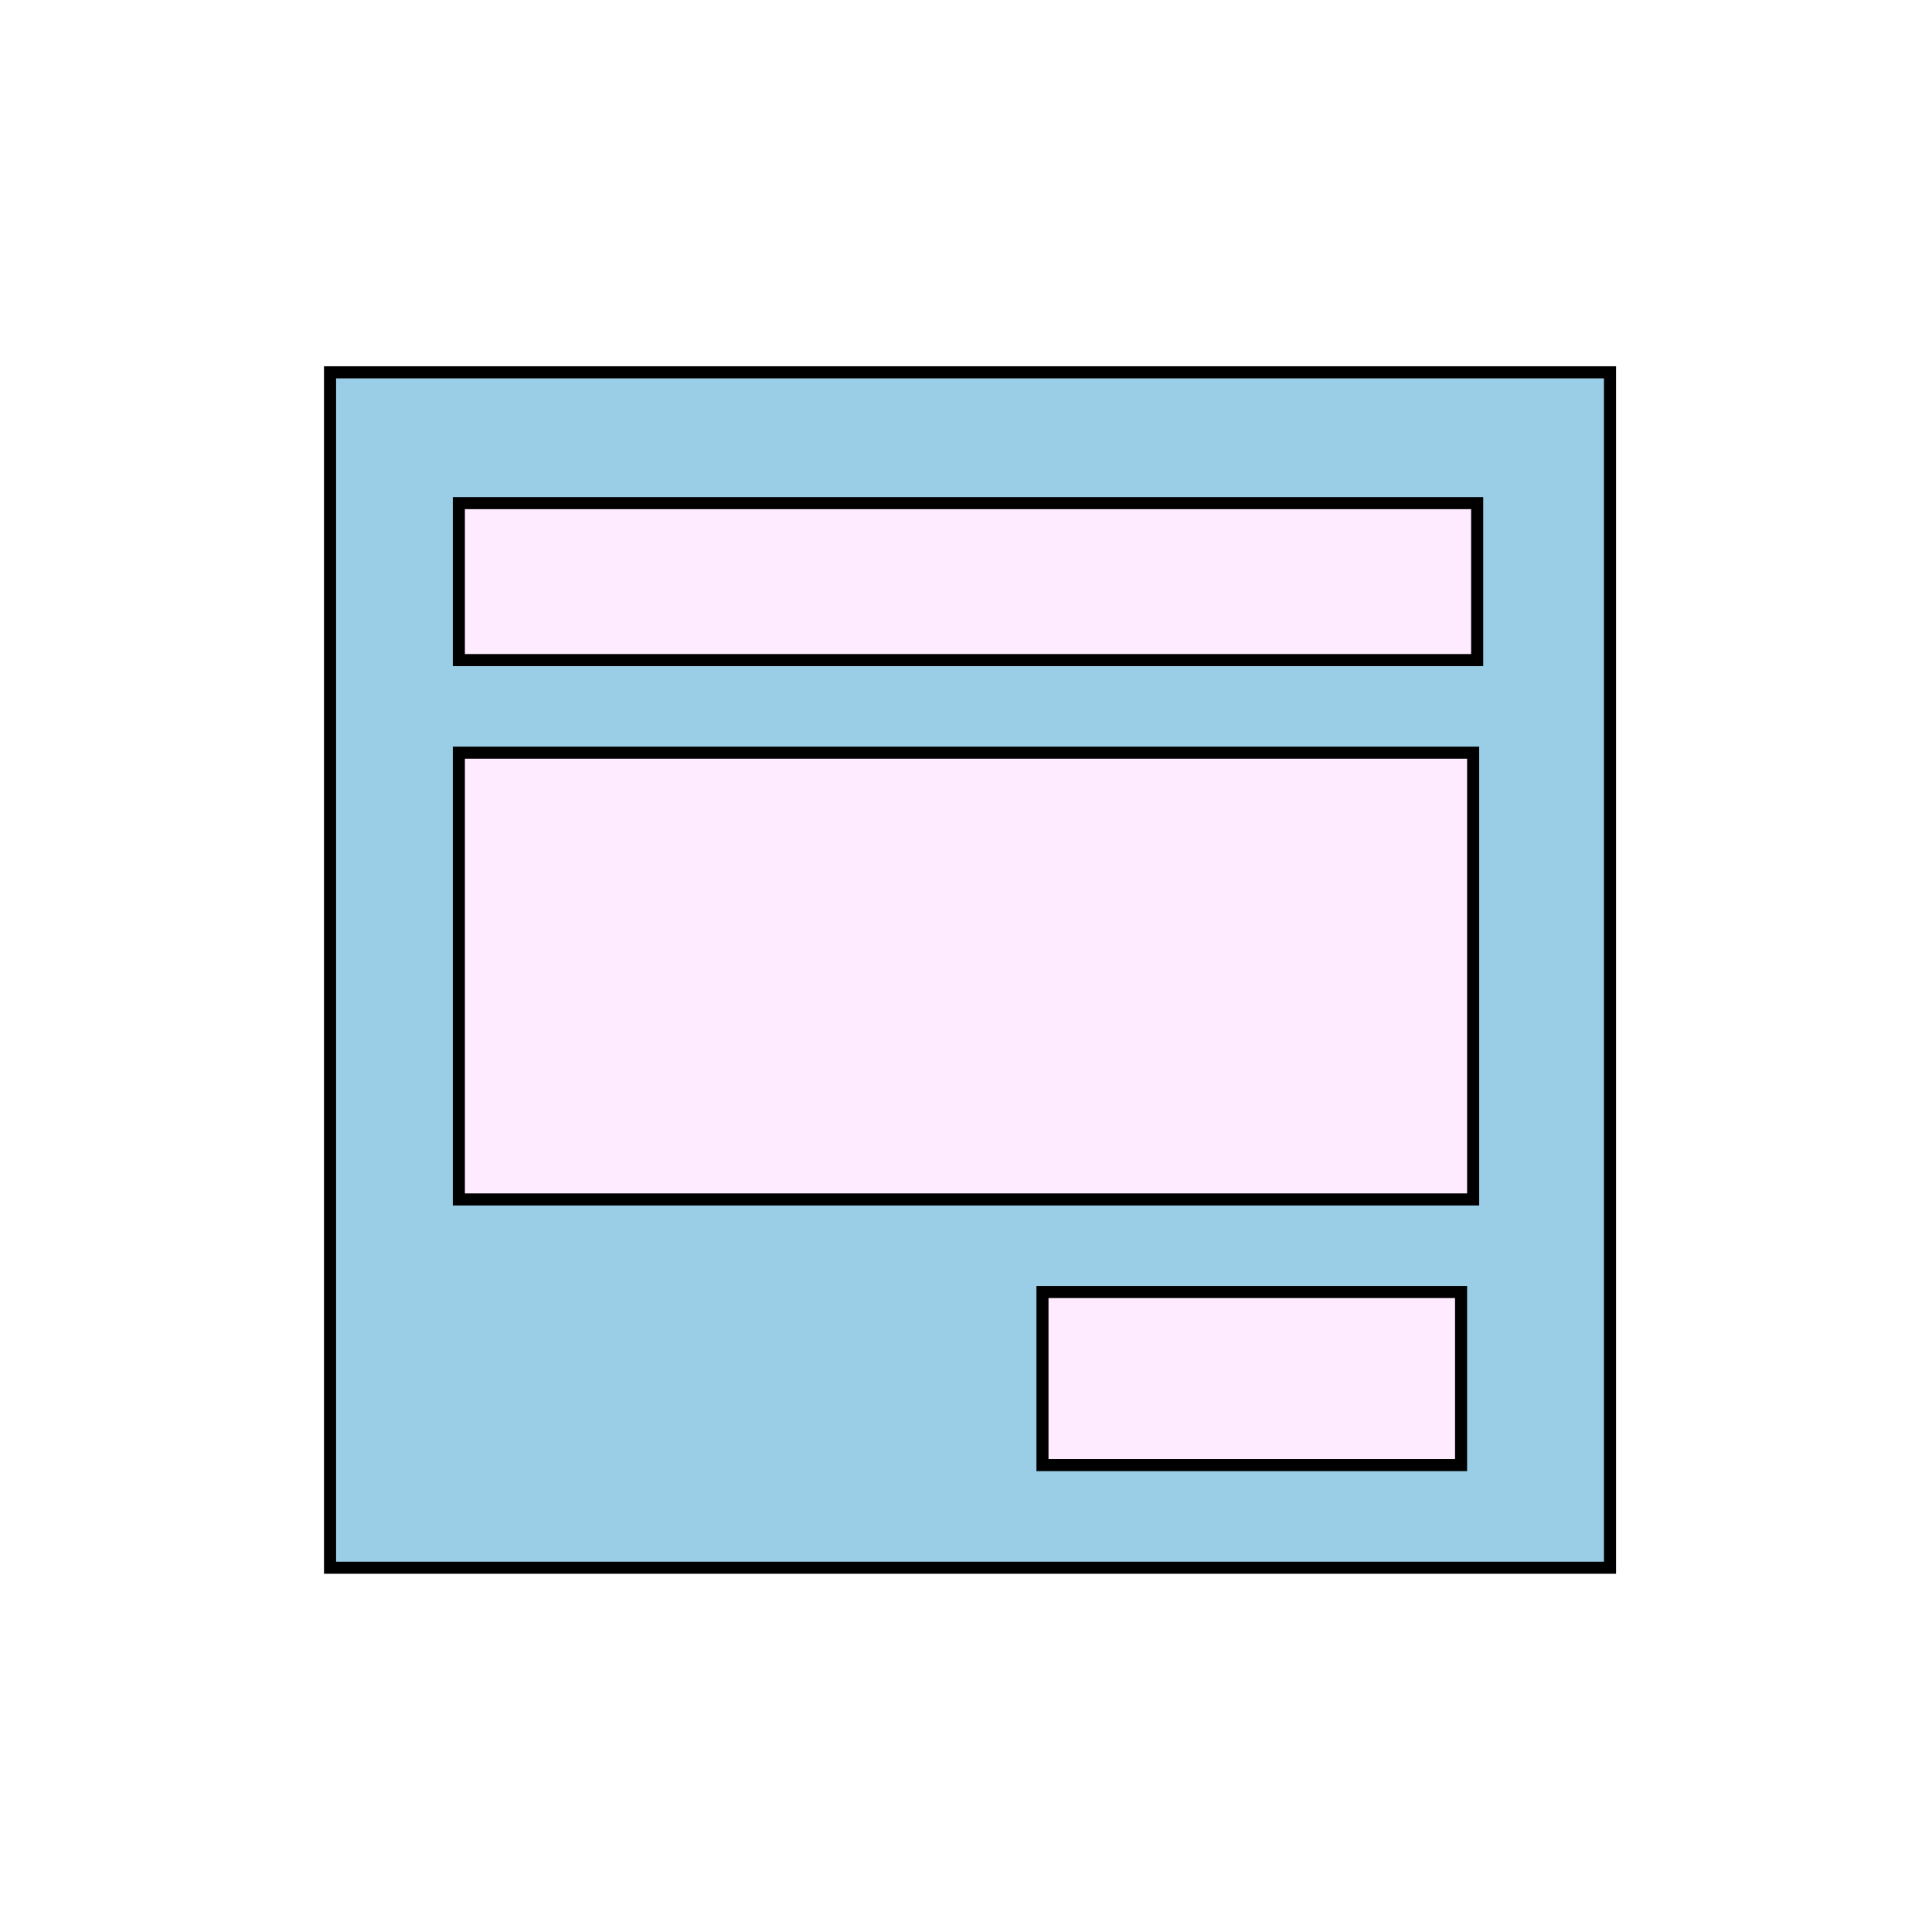
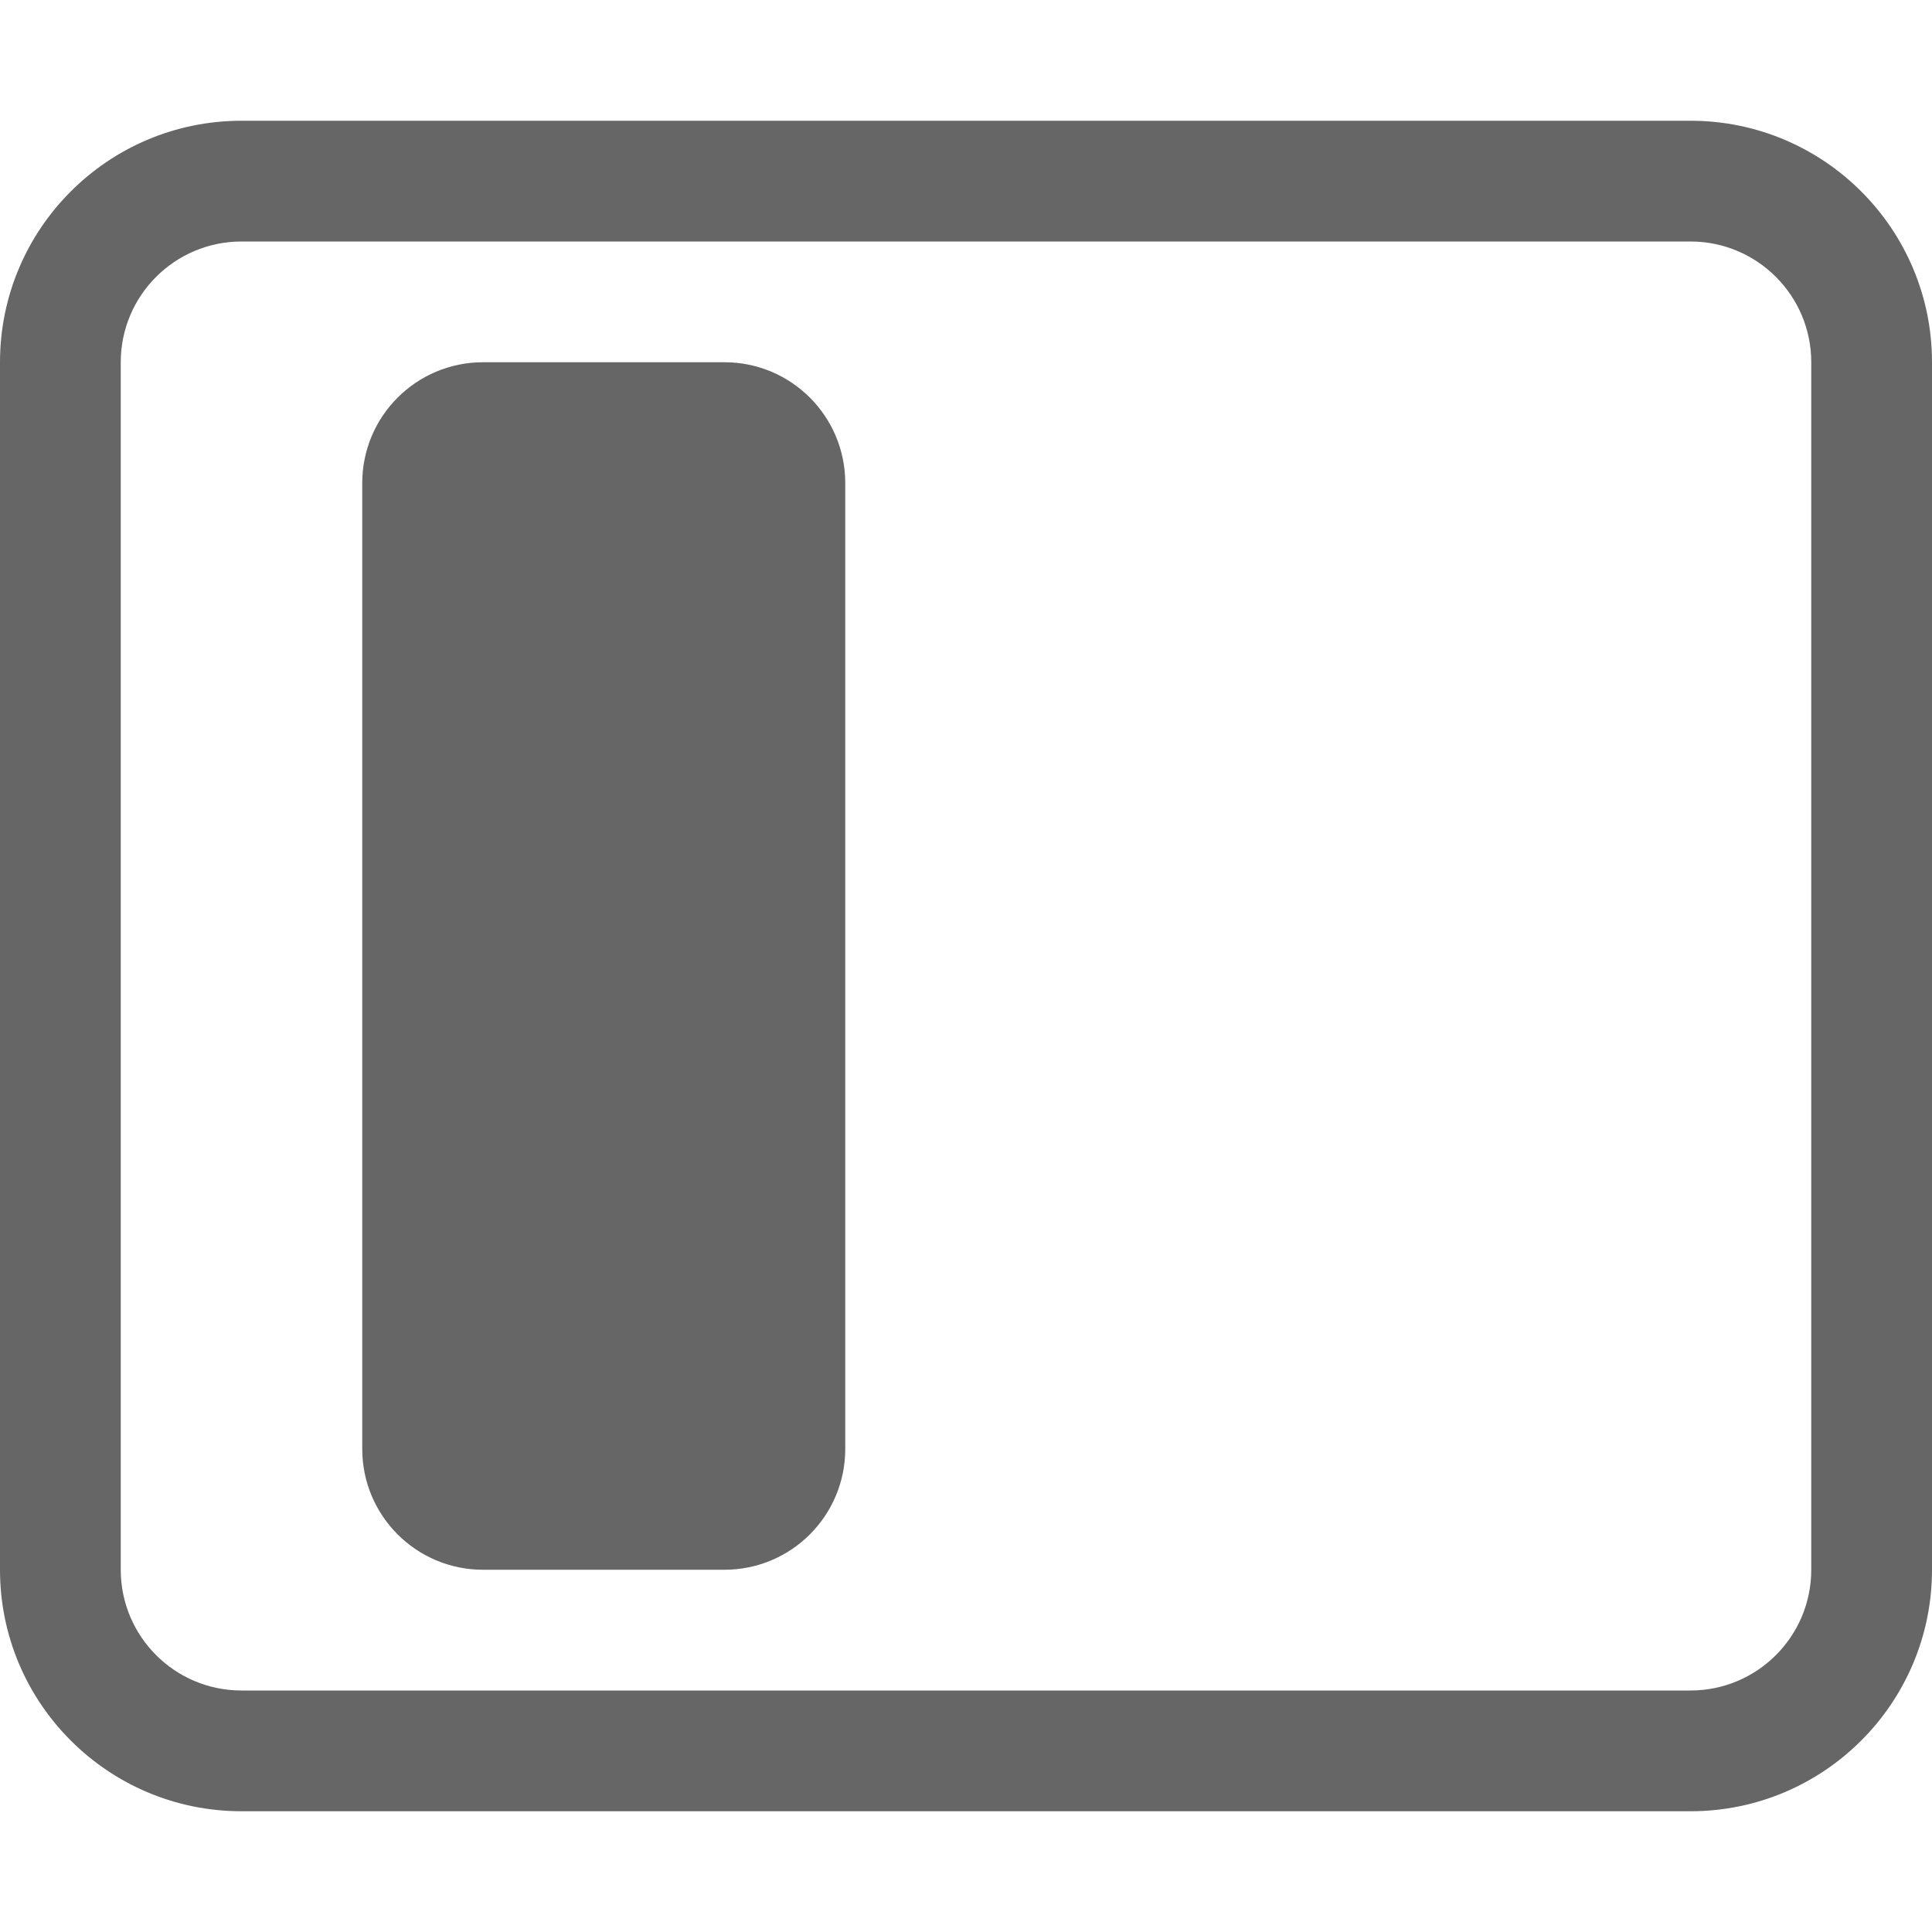
- <svg xmlns="http://www.w3.org/2000/svg" width="160" height="160">
-   <g id="Layer_1">
-     <rect stroke="#000000" id="svg_1" height="99" width="106" y="30.833" x="27.333" fill="#9acee6" />
-     <rect stroke="#000000" id="svg_5" height="13" width="84.333" y="41.666" x="38" fill="#ffebff" />
-     <rect stroke="#000000" id="svg_15" height="37" width="84" y="62.333" x="38" fill="#ffebff" />
-     <rect stroke="#000000" id="svg_16" height="14.333" width="34.667" y="107" x="86.333" fill="#ffebff" />
+ <svg xmlns="http://www.w3.org/2000/svg" width="16" height="16" viewBox="0 0 16 16">
+   <g fill="#666">
+     <path d="M14 2a1 1 0 0 1 1 1v10a1 1 0 0 1-1 1H2a1 1 0 0 1-1-1V3a1 1 0 0 1 1-1h12zM2 1a2 2 0 0 0-2 2v10a2 2 0 0 0 2 2h12a2 2 0 0 0 2-2V3a2 2 0 0 0-2-2H2z" />
+     <path d="M3 4a1 1 0 0 1 1-1h2a1 1 0 0 1 1 1v8a1 1 0 0 1-1 1H4a1 1 0 0 1-1-1V4z" />
  </g>
</svg>
